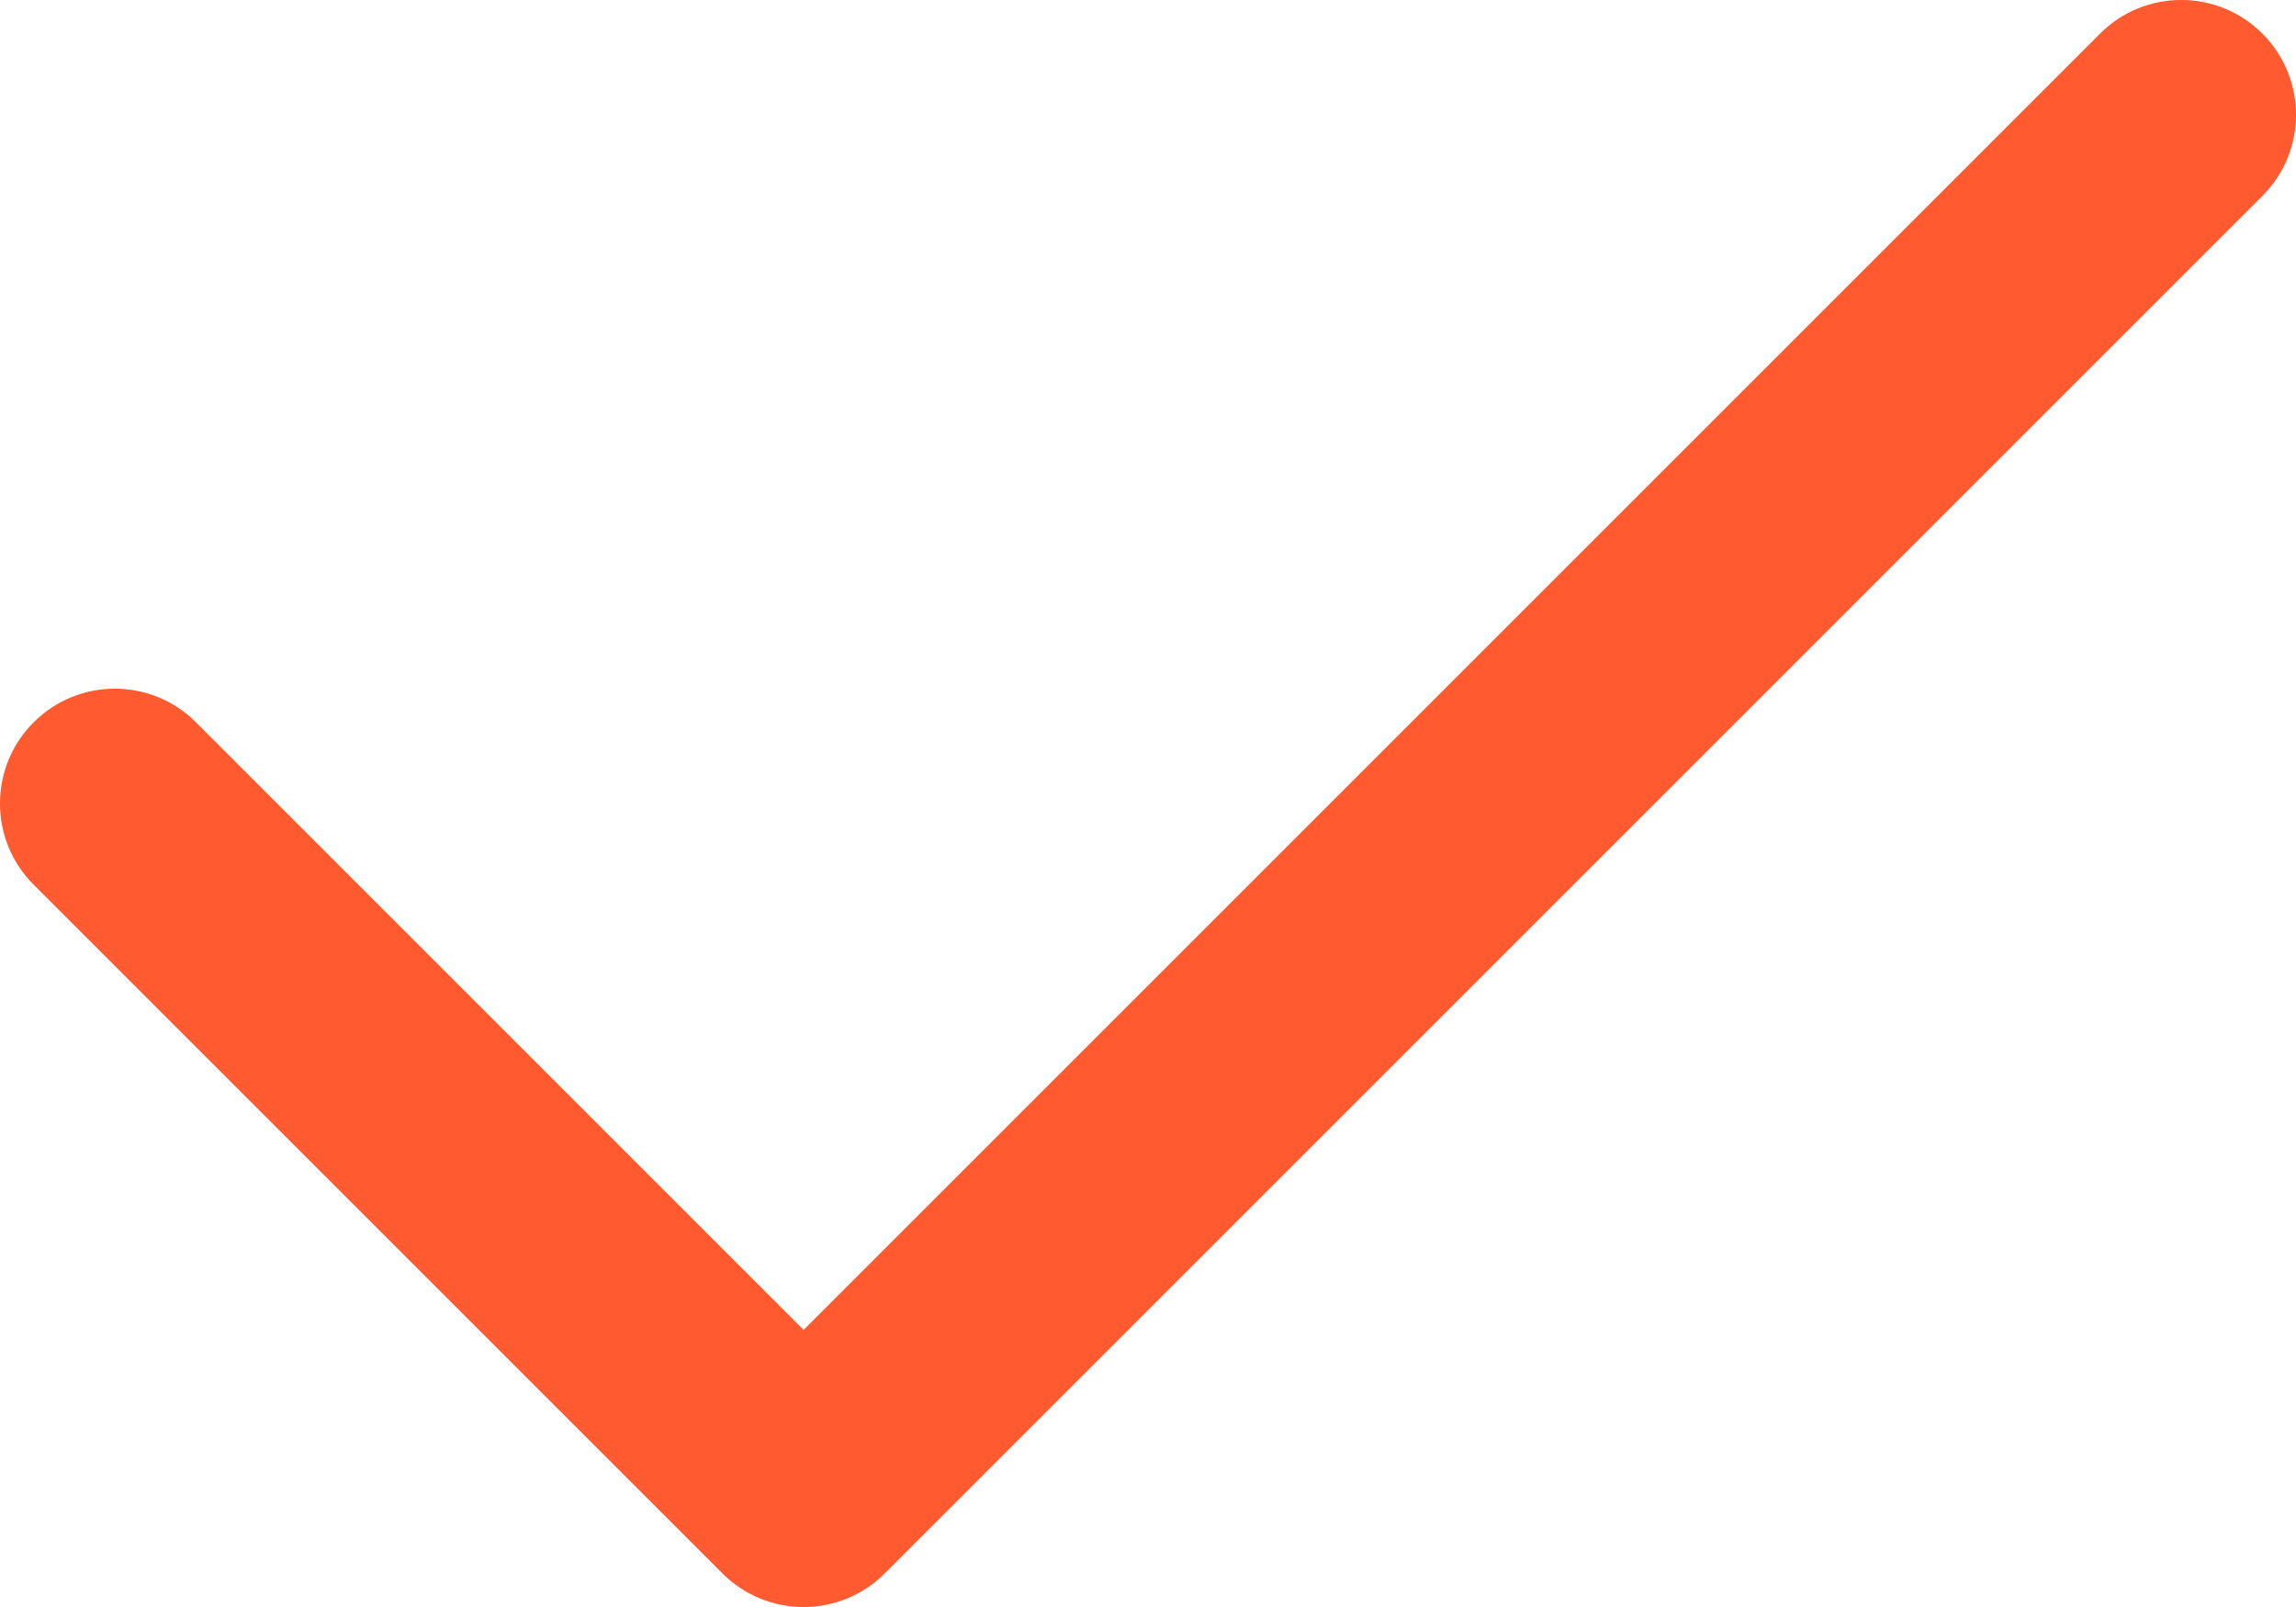
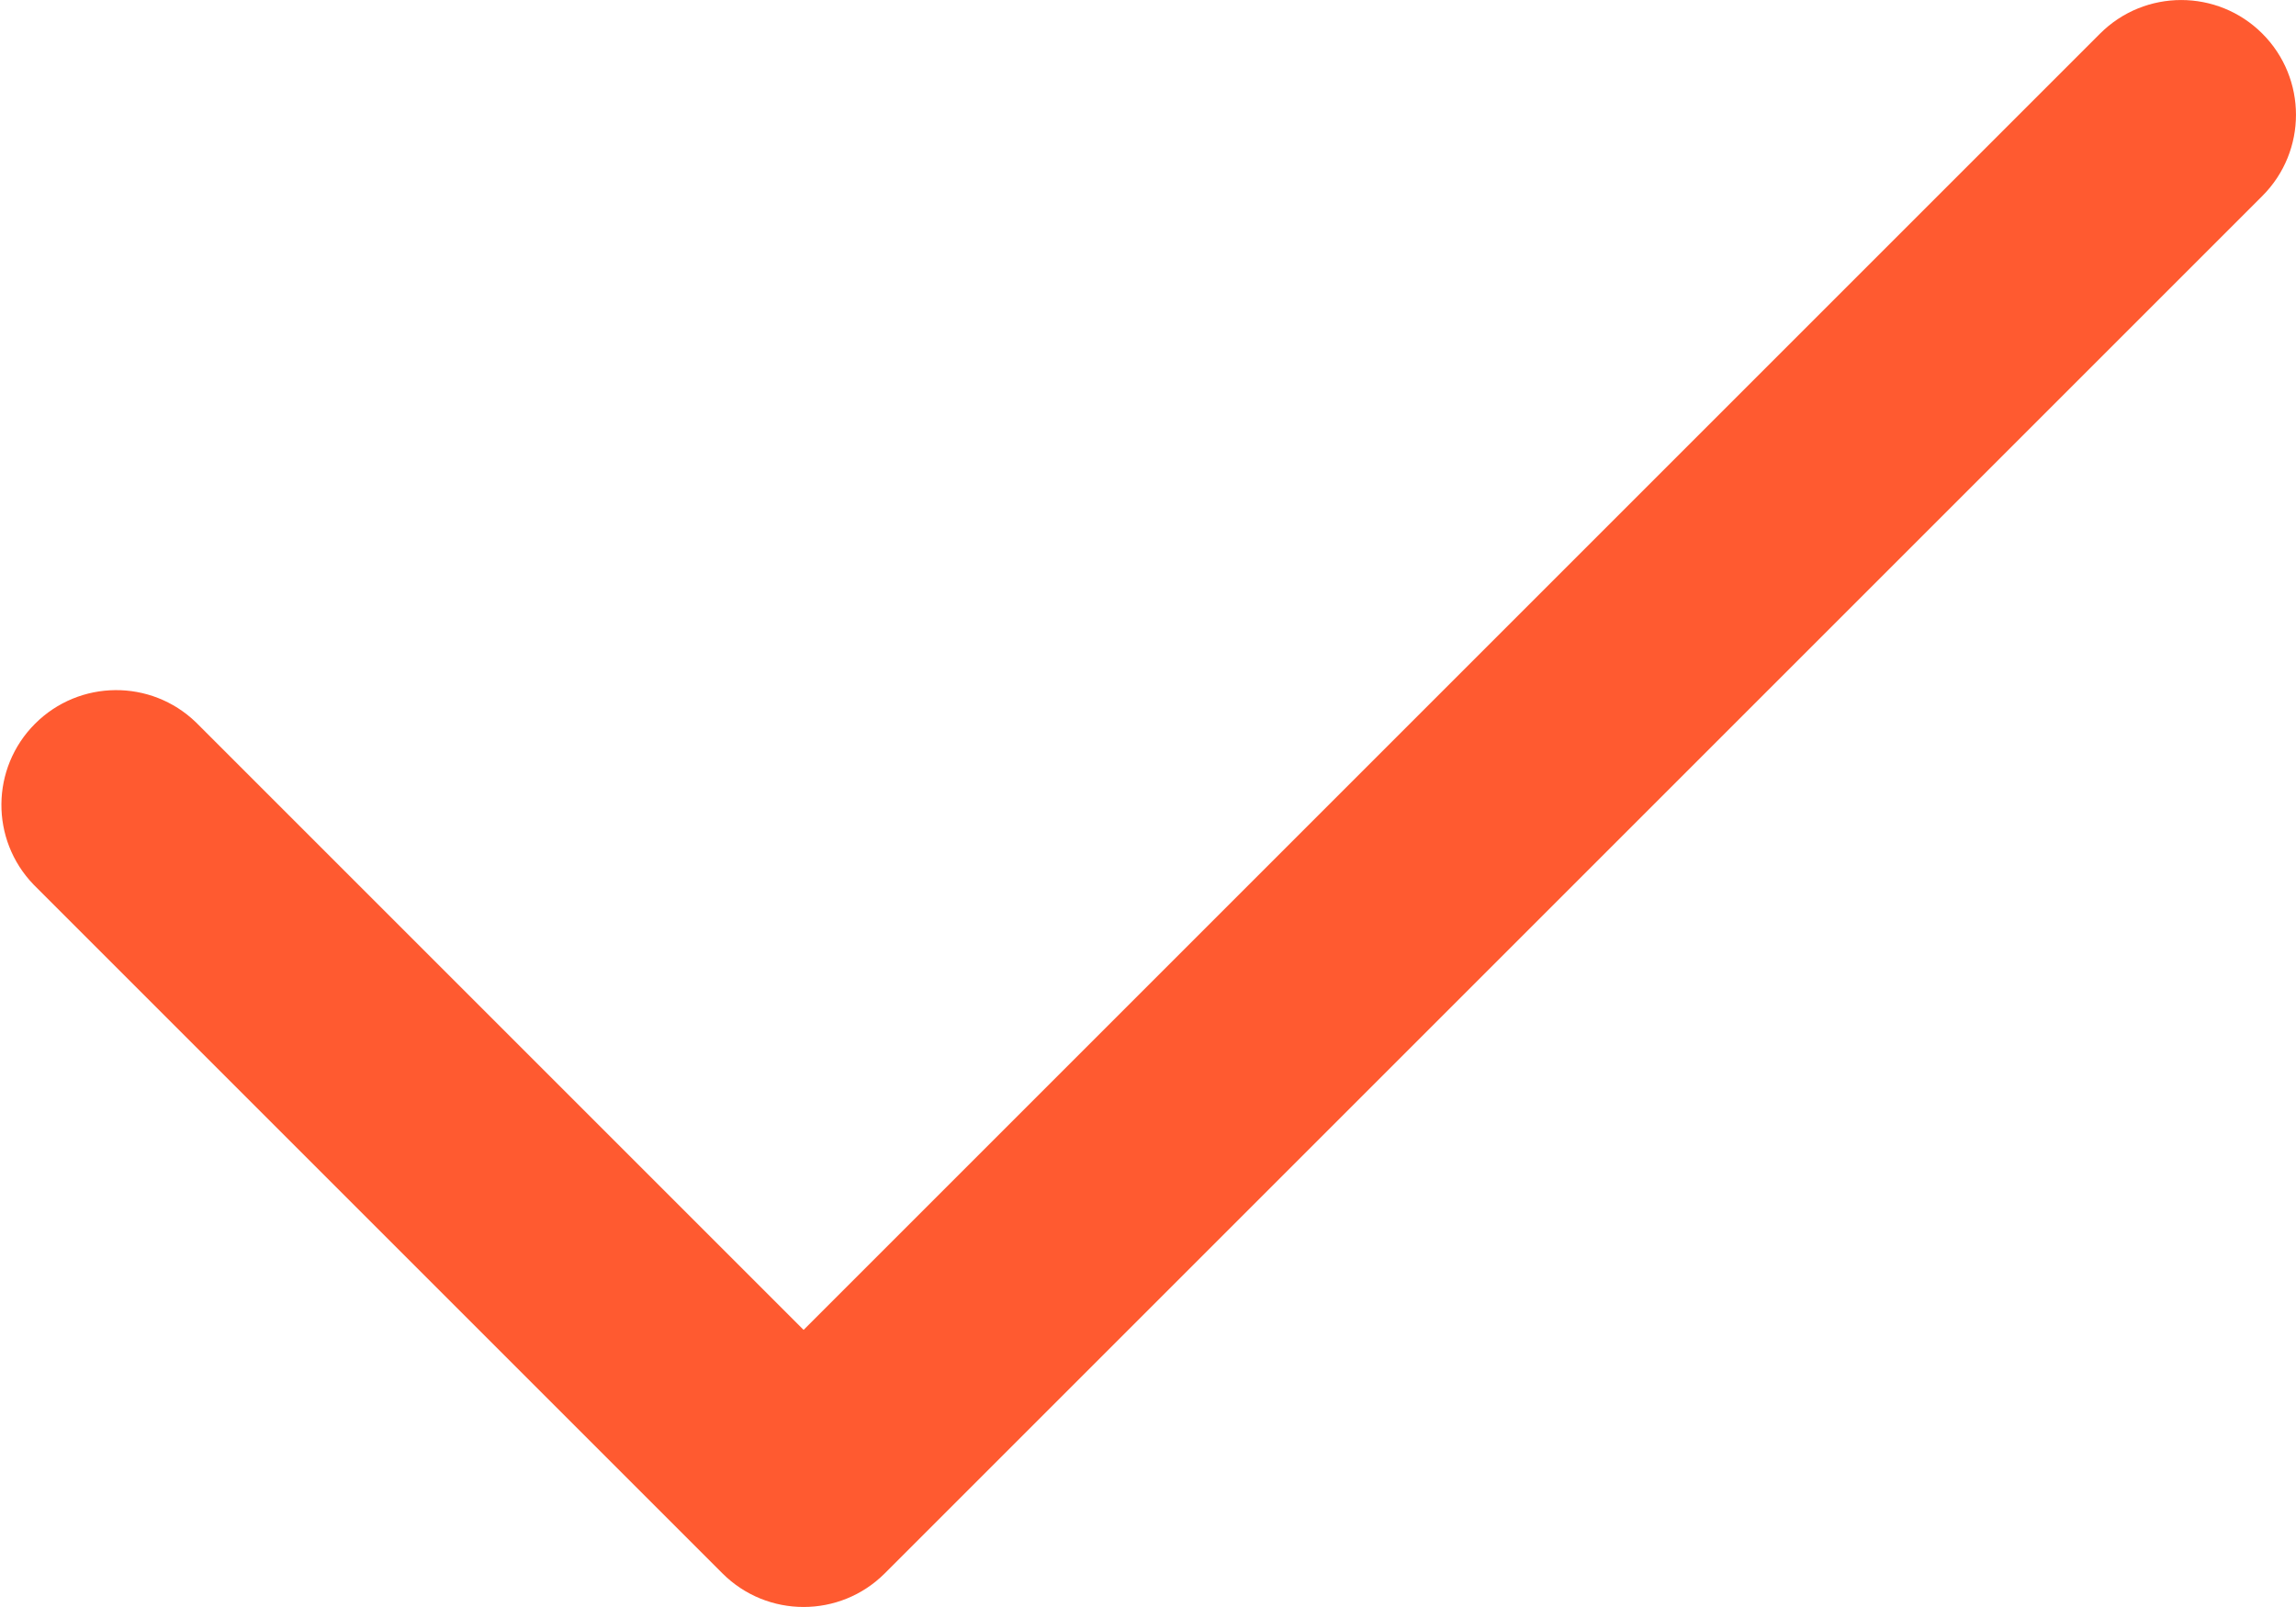
- <svg xmlns="http://www.w3.org/2000/svg" width="20" height="14" viewBox="0 0 20 14" fill="none">
-   <path fill-rule="evenodd" clip-rule="evenodd" d="M19.707 0.293C20.098 0.683 20.098 1.317 19.707 1.707L7.707 13.707C7.317 14.098 6.683 14.098 6.293 13.707L0.293 7.707C-0.098 7.317 -0.098 6.683 0.293 6.293C0.683 5.902 1.317 5.902 1.707 6.293L7 11.586L18.293 0.293C18.683 -0.098 19.317 -0.098 19.707 0.293Z" fill="#FF5A30" />
+ <svg xmlns="http://www.w3.org/2000/svg" width="20" height="14" fill="none">
+   <path fill-rule="evenodd" clip-rule="evenodd" d="M19.707.293a1 1 0 010 1.414l-12 12a1 1 0 01-1.414 0l-6-6a1 1 0 011.414-1.414L7 11.586 18.293.293a1 1 0 011.414 0z" fill="#FF5A30" />
</svg>
